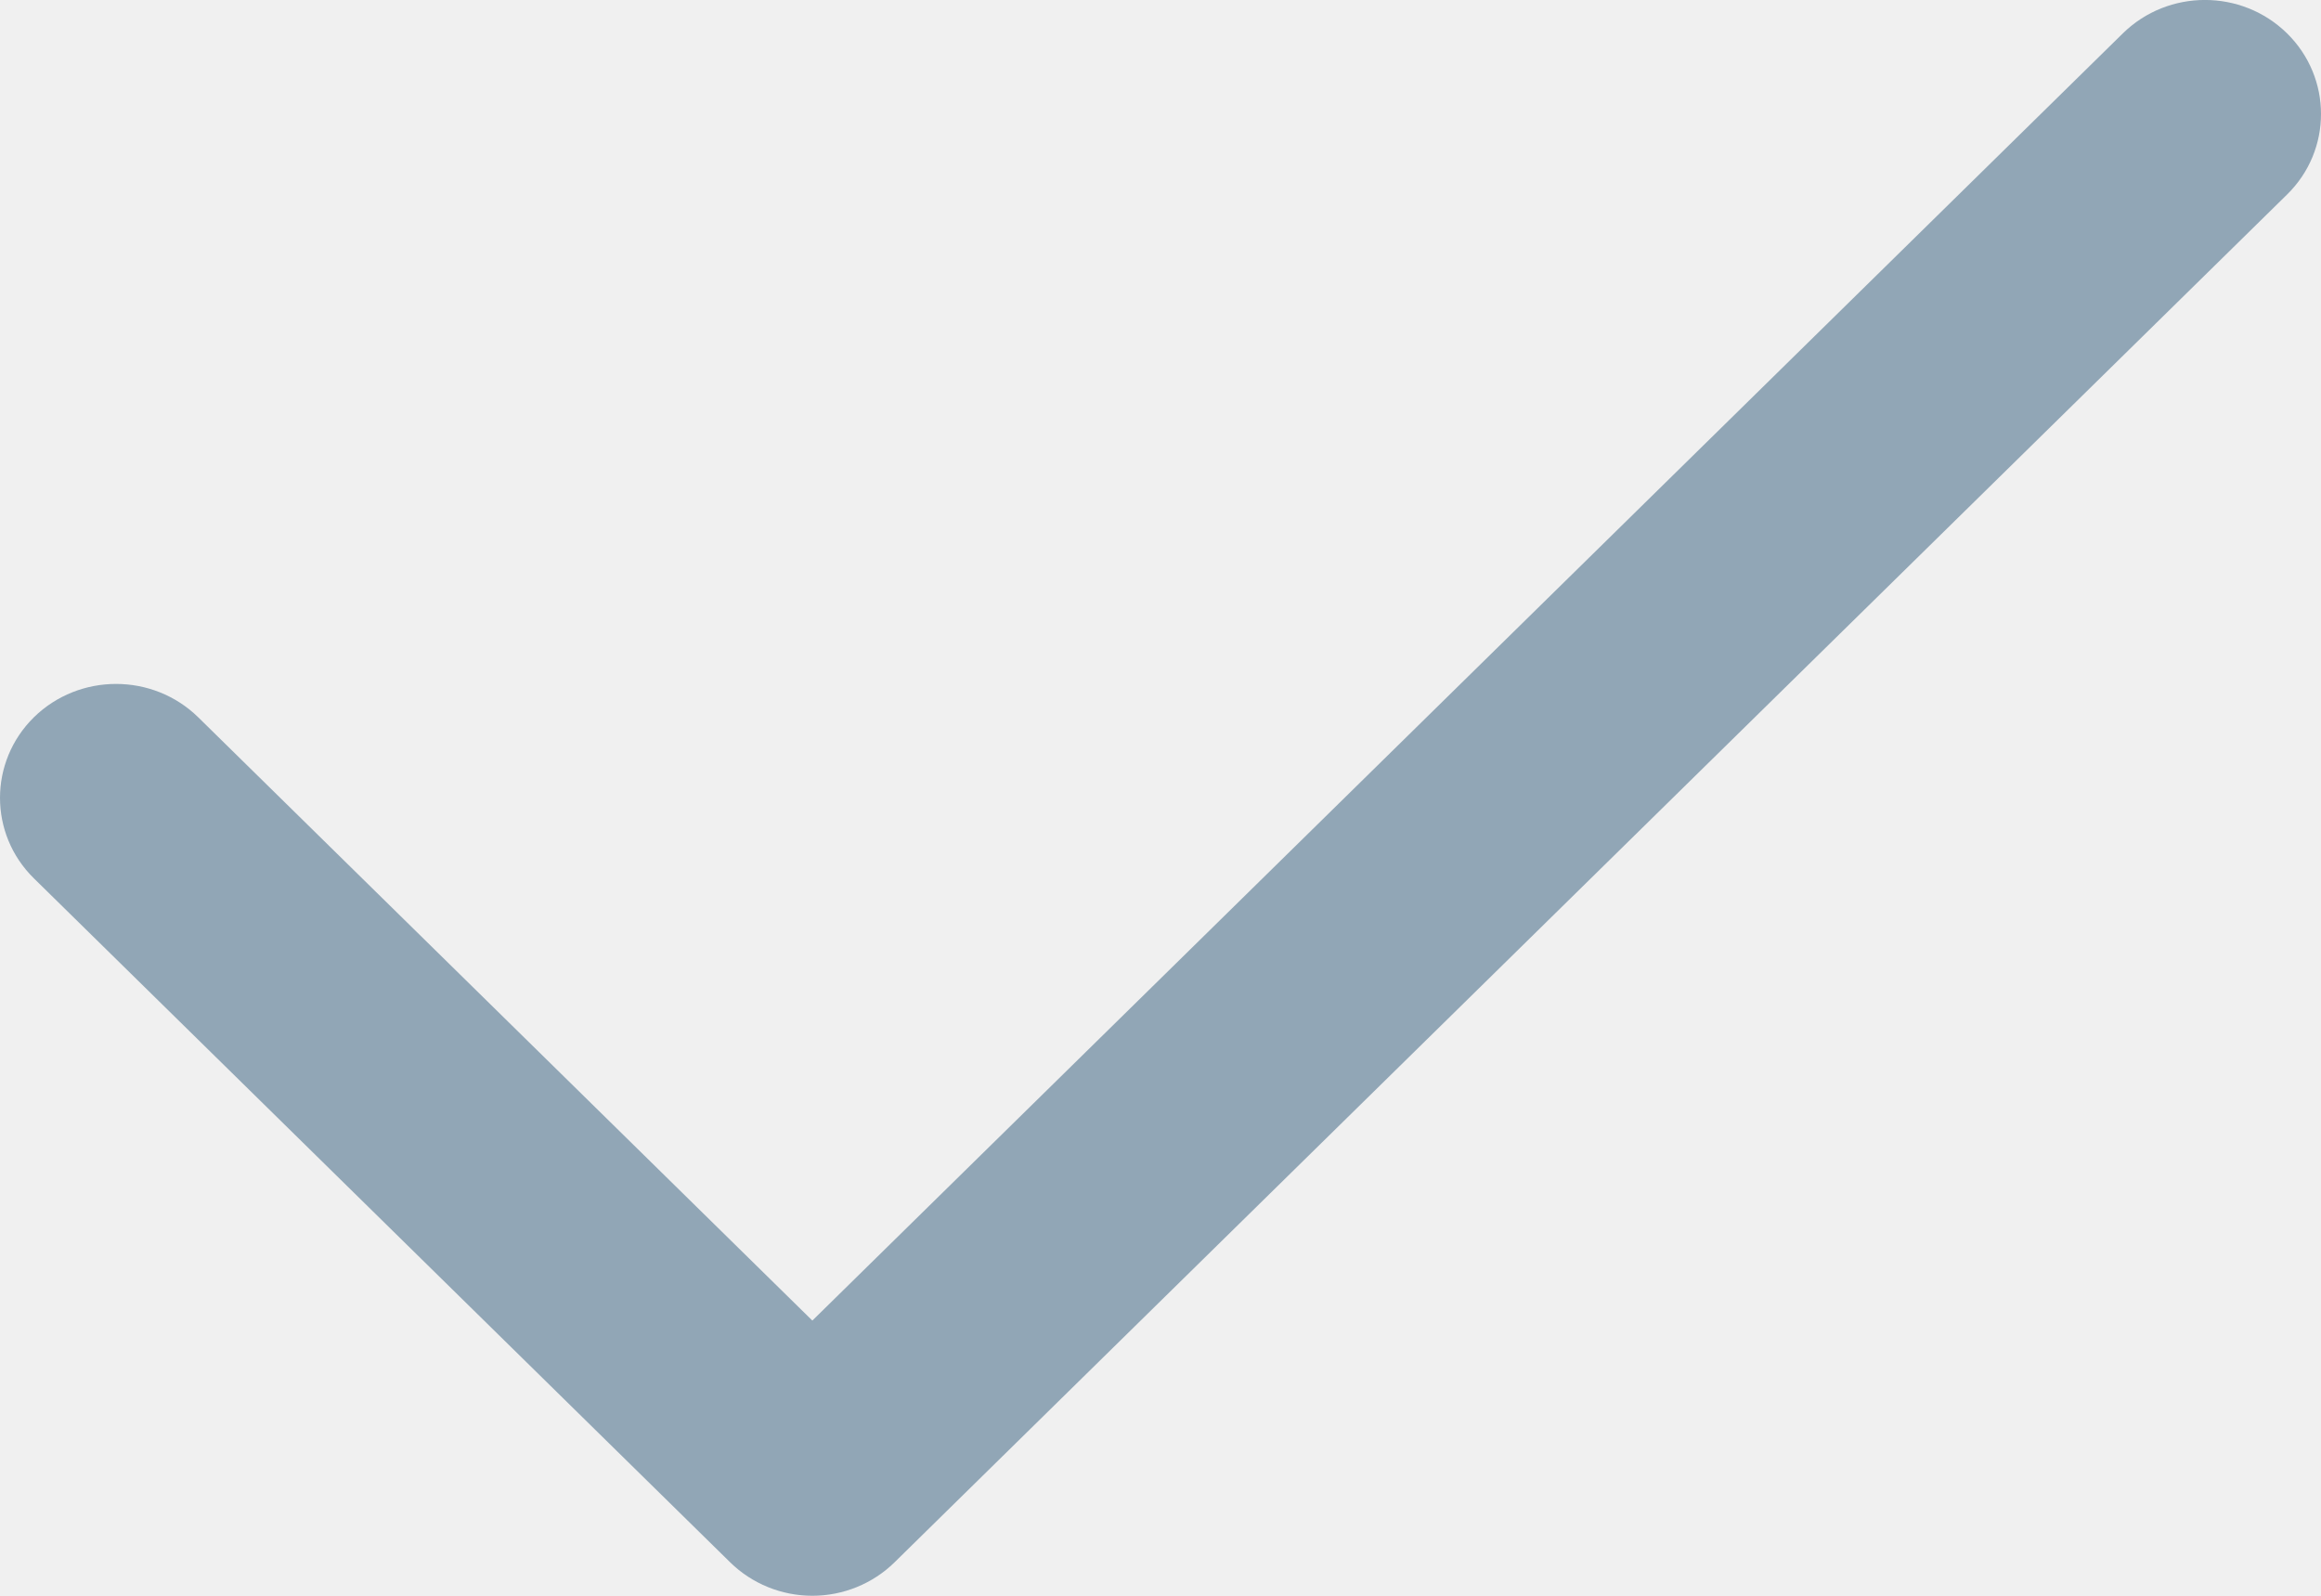
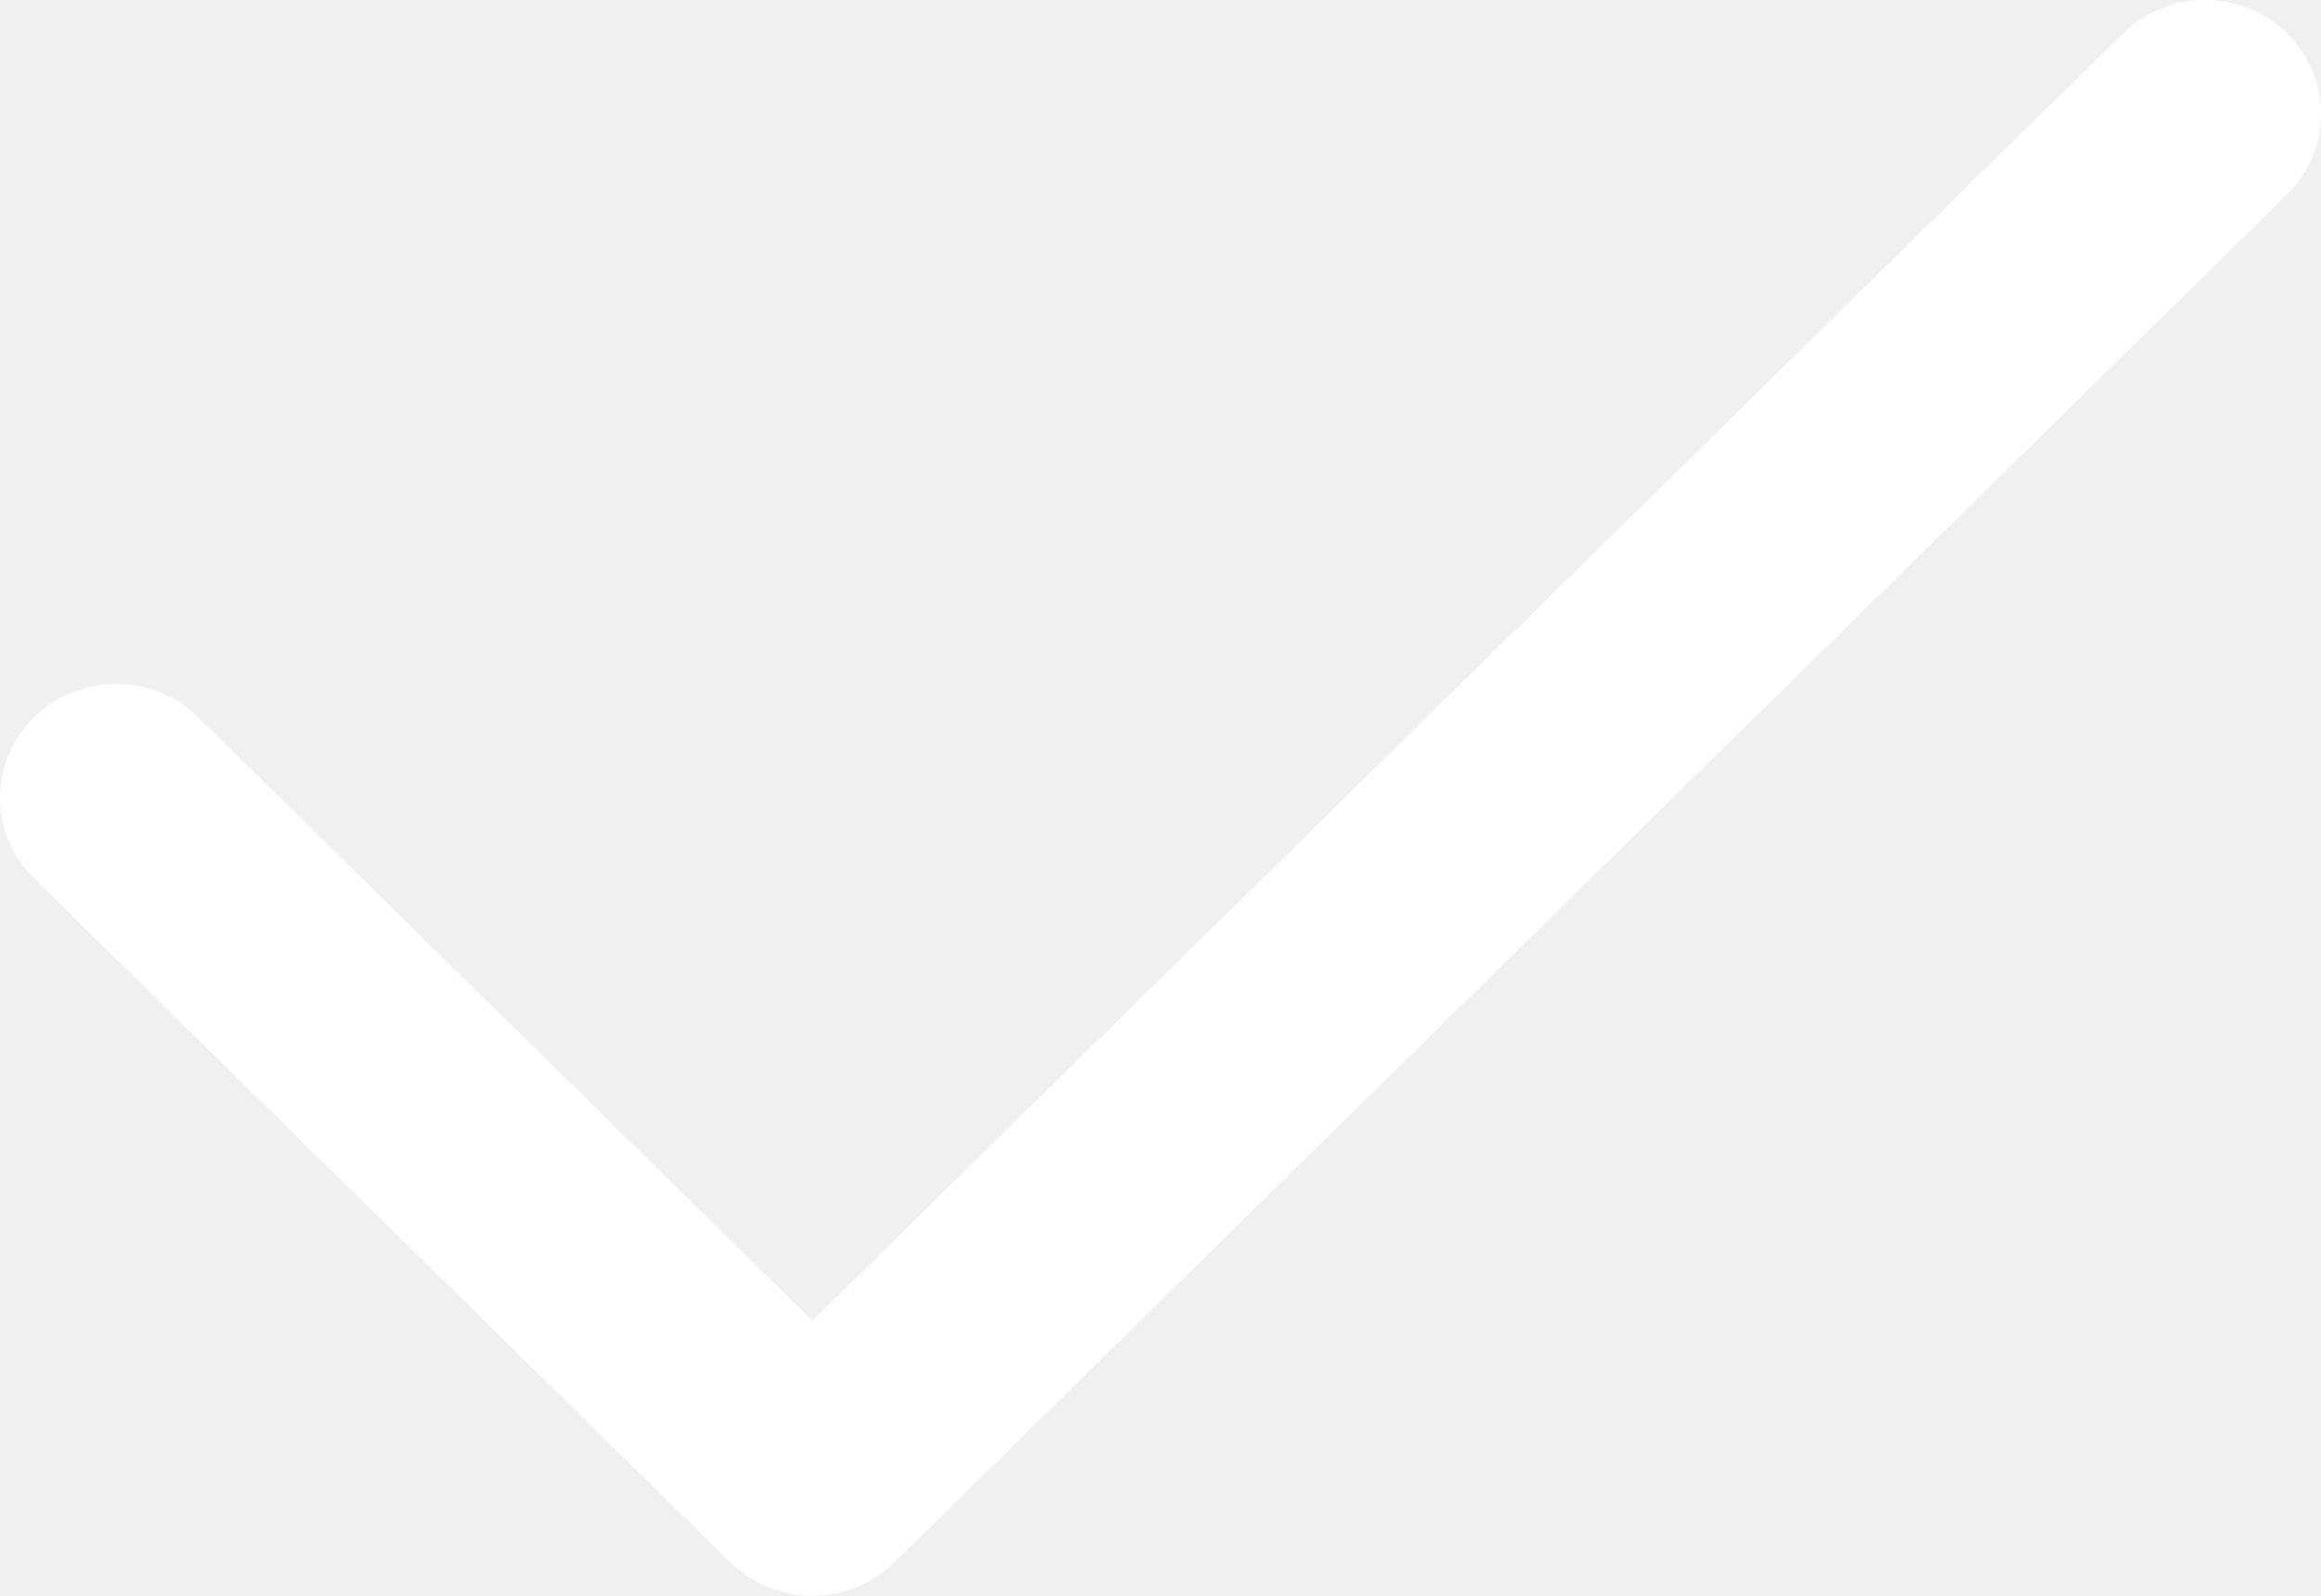
<svg xmlns="http://www.w3.org/2000/svg" width="16px" height="11px" viewBox="0 0 16 11" version="1.1">
  <defs />
  <g id="Asset-Navigator" stroke="none" stroke-width="1" fill="none" fill-rule="evenodd">
-     <g id="asset-navigator---expanded" transform="translate(-937, -473)" fill="#91A6B6">
+     <g id="asset-navigator---expanded" transform="translate(-937, -473)" fill="#FFFFFF">
      <g id="spaces" transform="translate(40, 237)">
        <g id="item" transform="translate(22, 235)">
          <path d="M880.6,12 C880.388,12 880.184,11.917 880.034,11.77 L875.234,7.055 C874.922,6.749 874.922,6.251 875.234,5.944 C875.547,5.638 876.053,5.638 876.366,5.944 L880.6,10.103 L889.634,1.23 C889.947,0.923 890.453,0.923 890.766,1.23 C891.078,1.537 891.078,2.035 890.766,2.341 L881.166,11.77 C881.016,11.917 880.812,12 880.6,12 L880.6,12 Z" id="icon-check" />
        </g>
      </g>
    </g>
  </g>
</svg>
